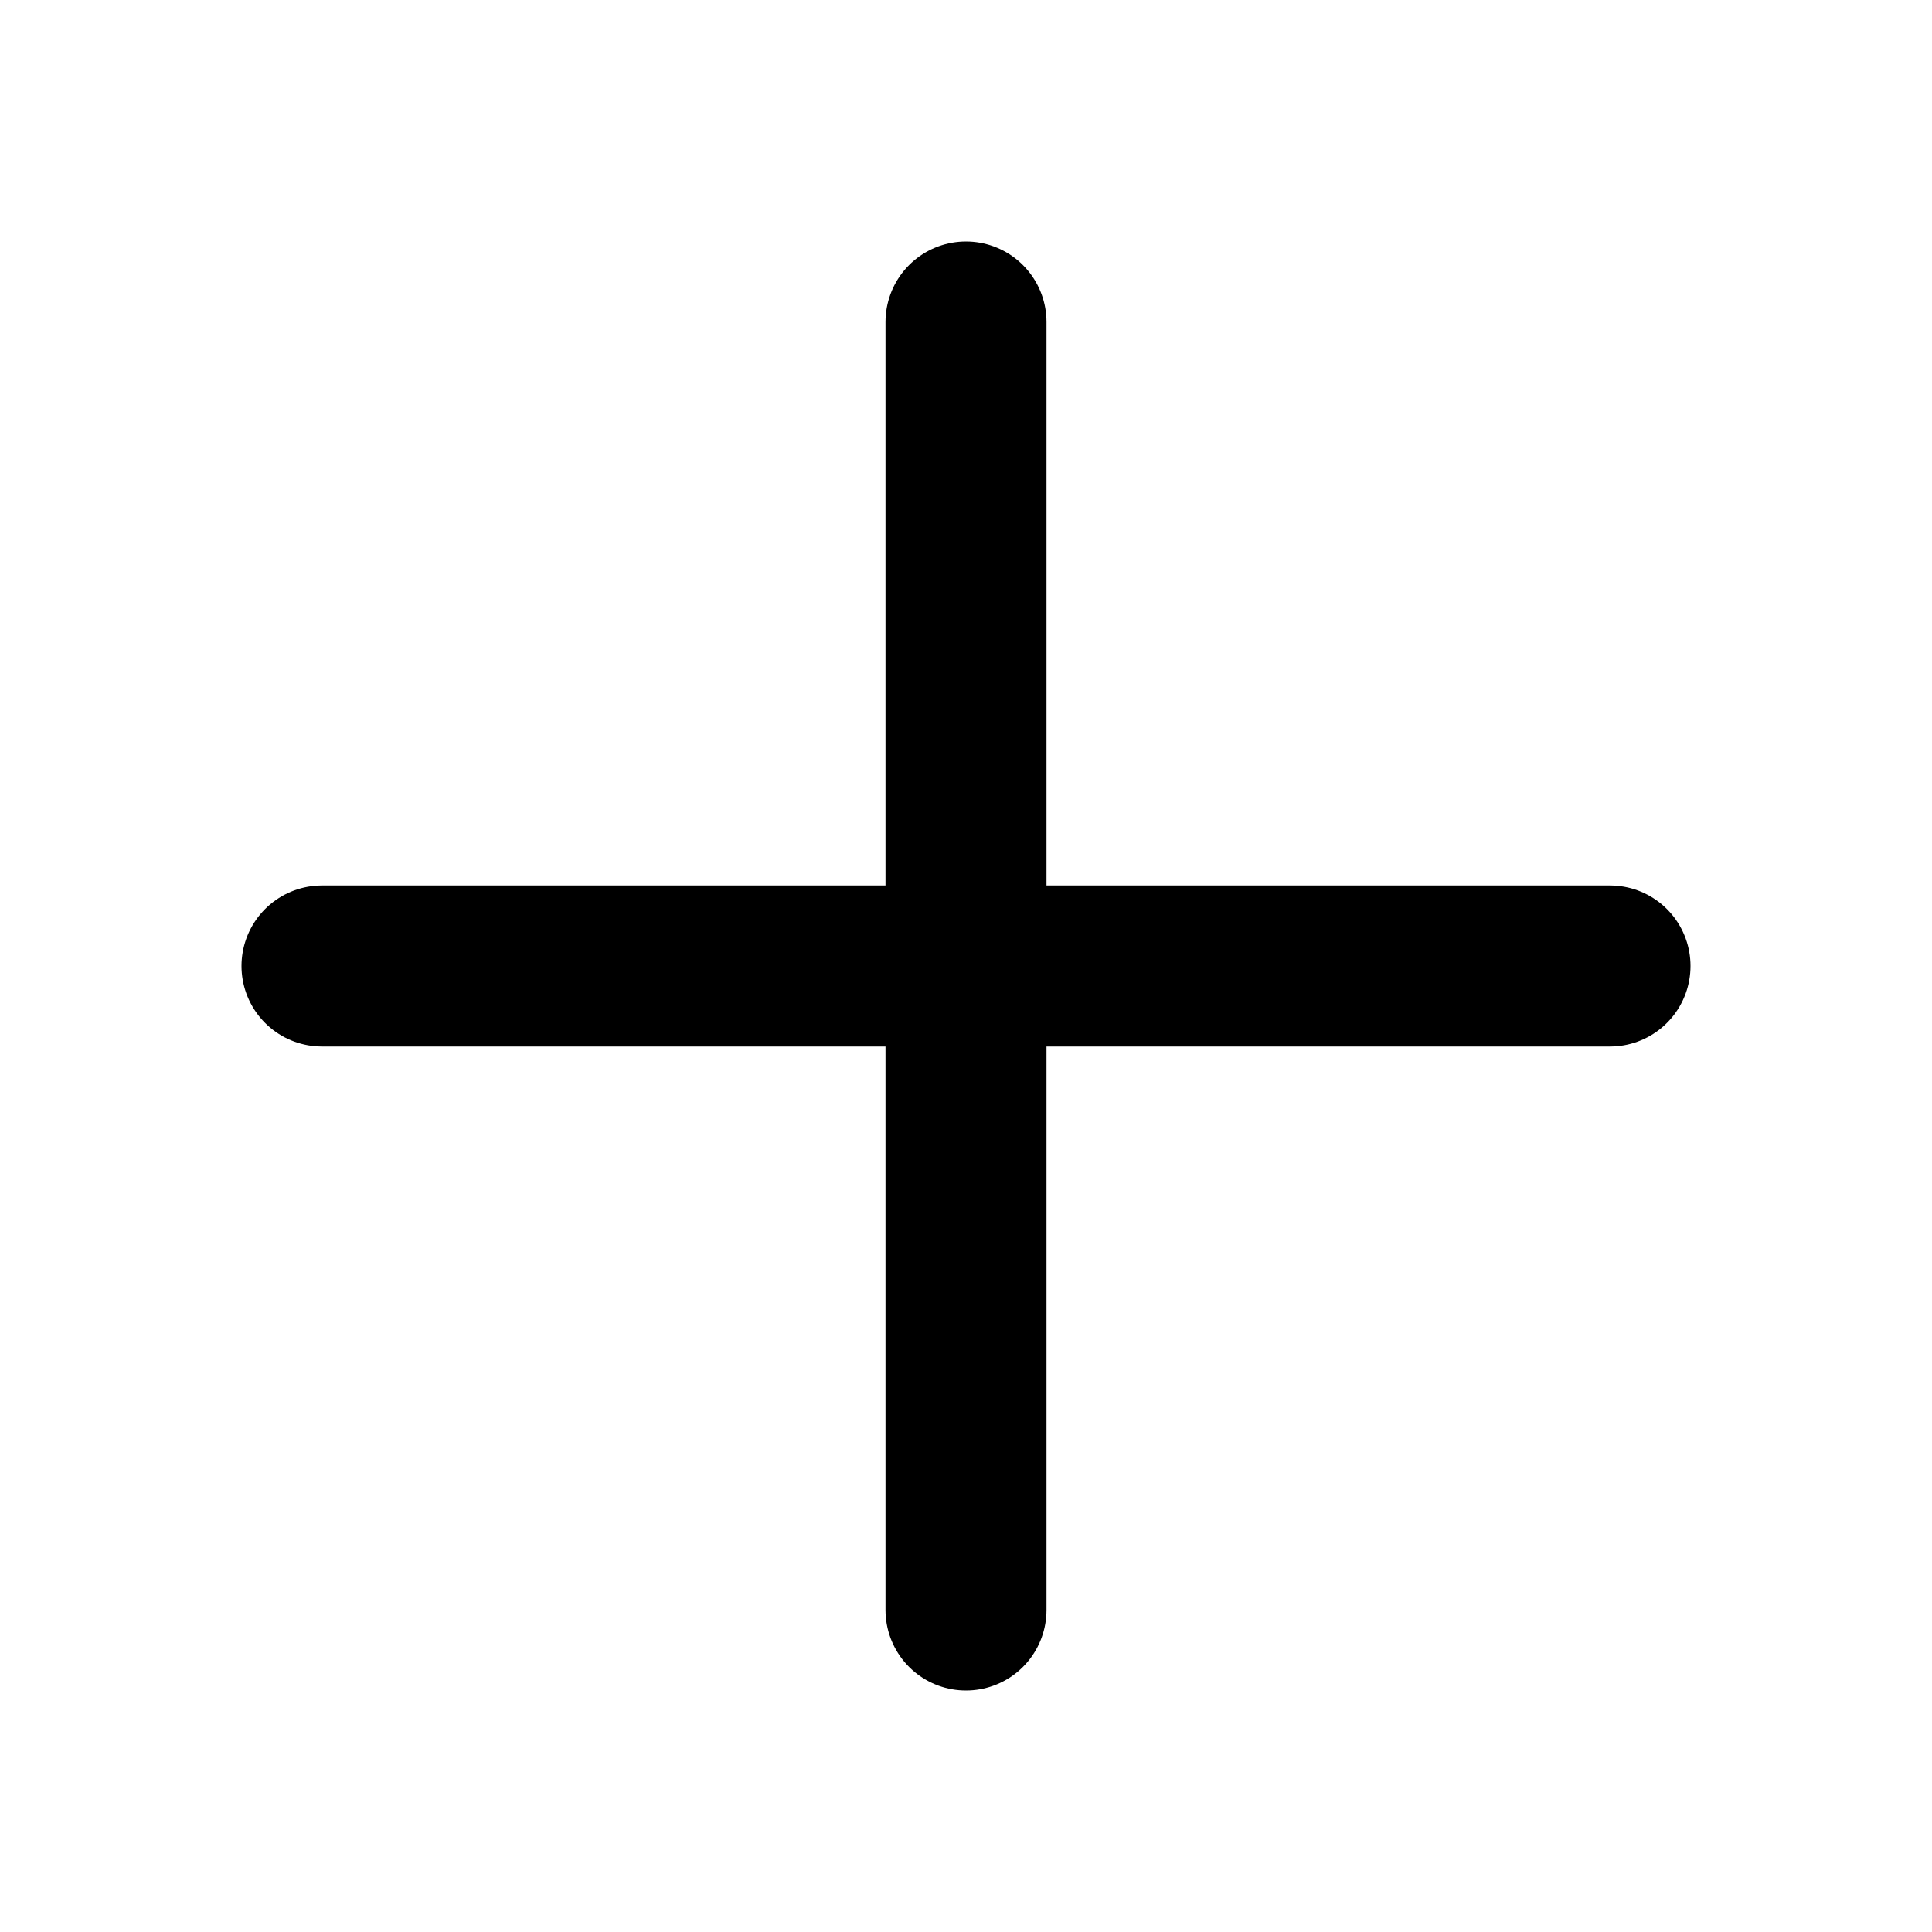
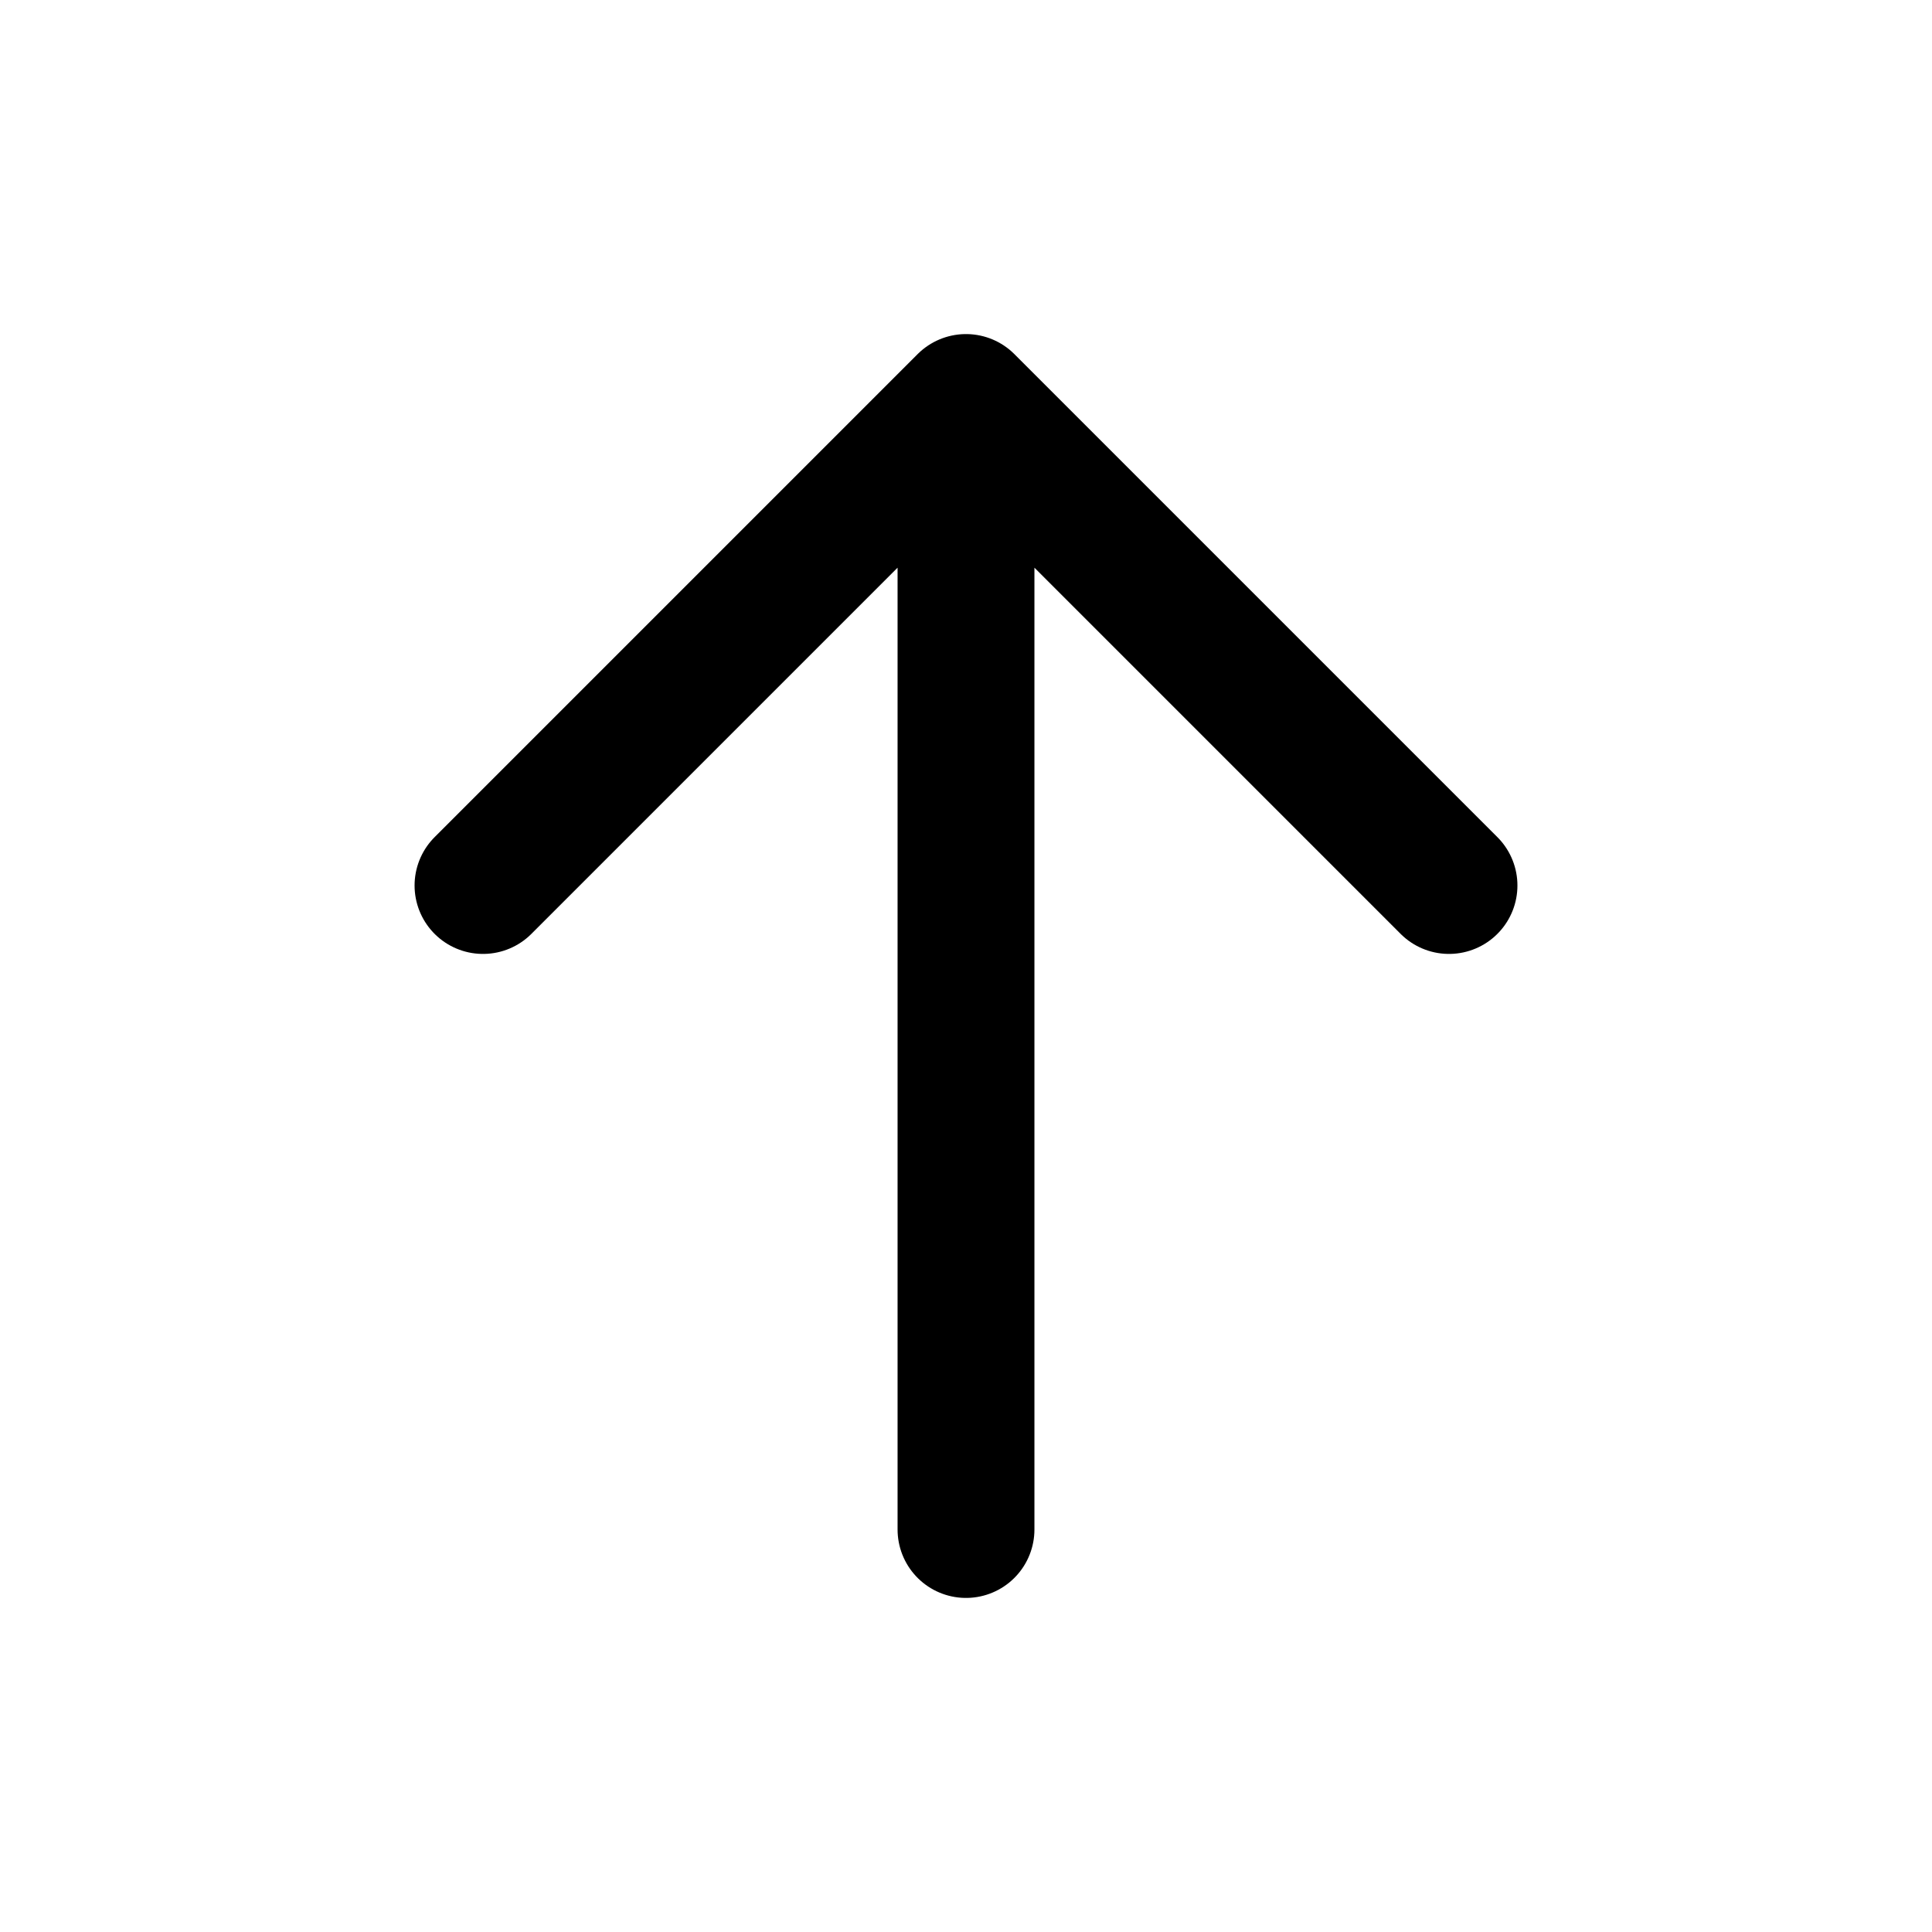
- <svg xmlns="http://www.w3.org/2000/svg" viewBox="0 0 24 24" width="24" height="24" fill="currentColor" stroke="currentColor" stroke-width="2" stroke-linecap="round" stroke-linejoin="round" role="img" aria-labelledby="title-arrow-up">
-   <path d="M4 12h16M12 4v16" />
+ <svg xmlns="http://www.w3.org/2000/svg" viewBox="0 0 24 24" width="24" height="24" fill="none" stroke="currentColor" stroke-width="1.7" stroke-linecap="round" stroke-linejoin="round" role="img" aria-labelledby="title-arrow-up">
+   <path d="M12 19V5M6 11l6-6 6 6" />
</svg>
